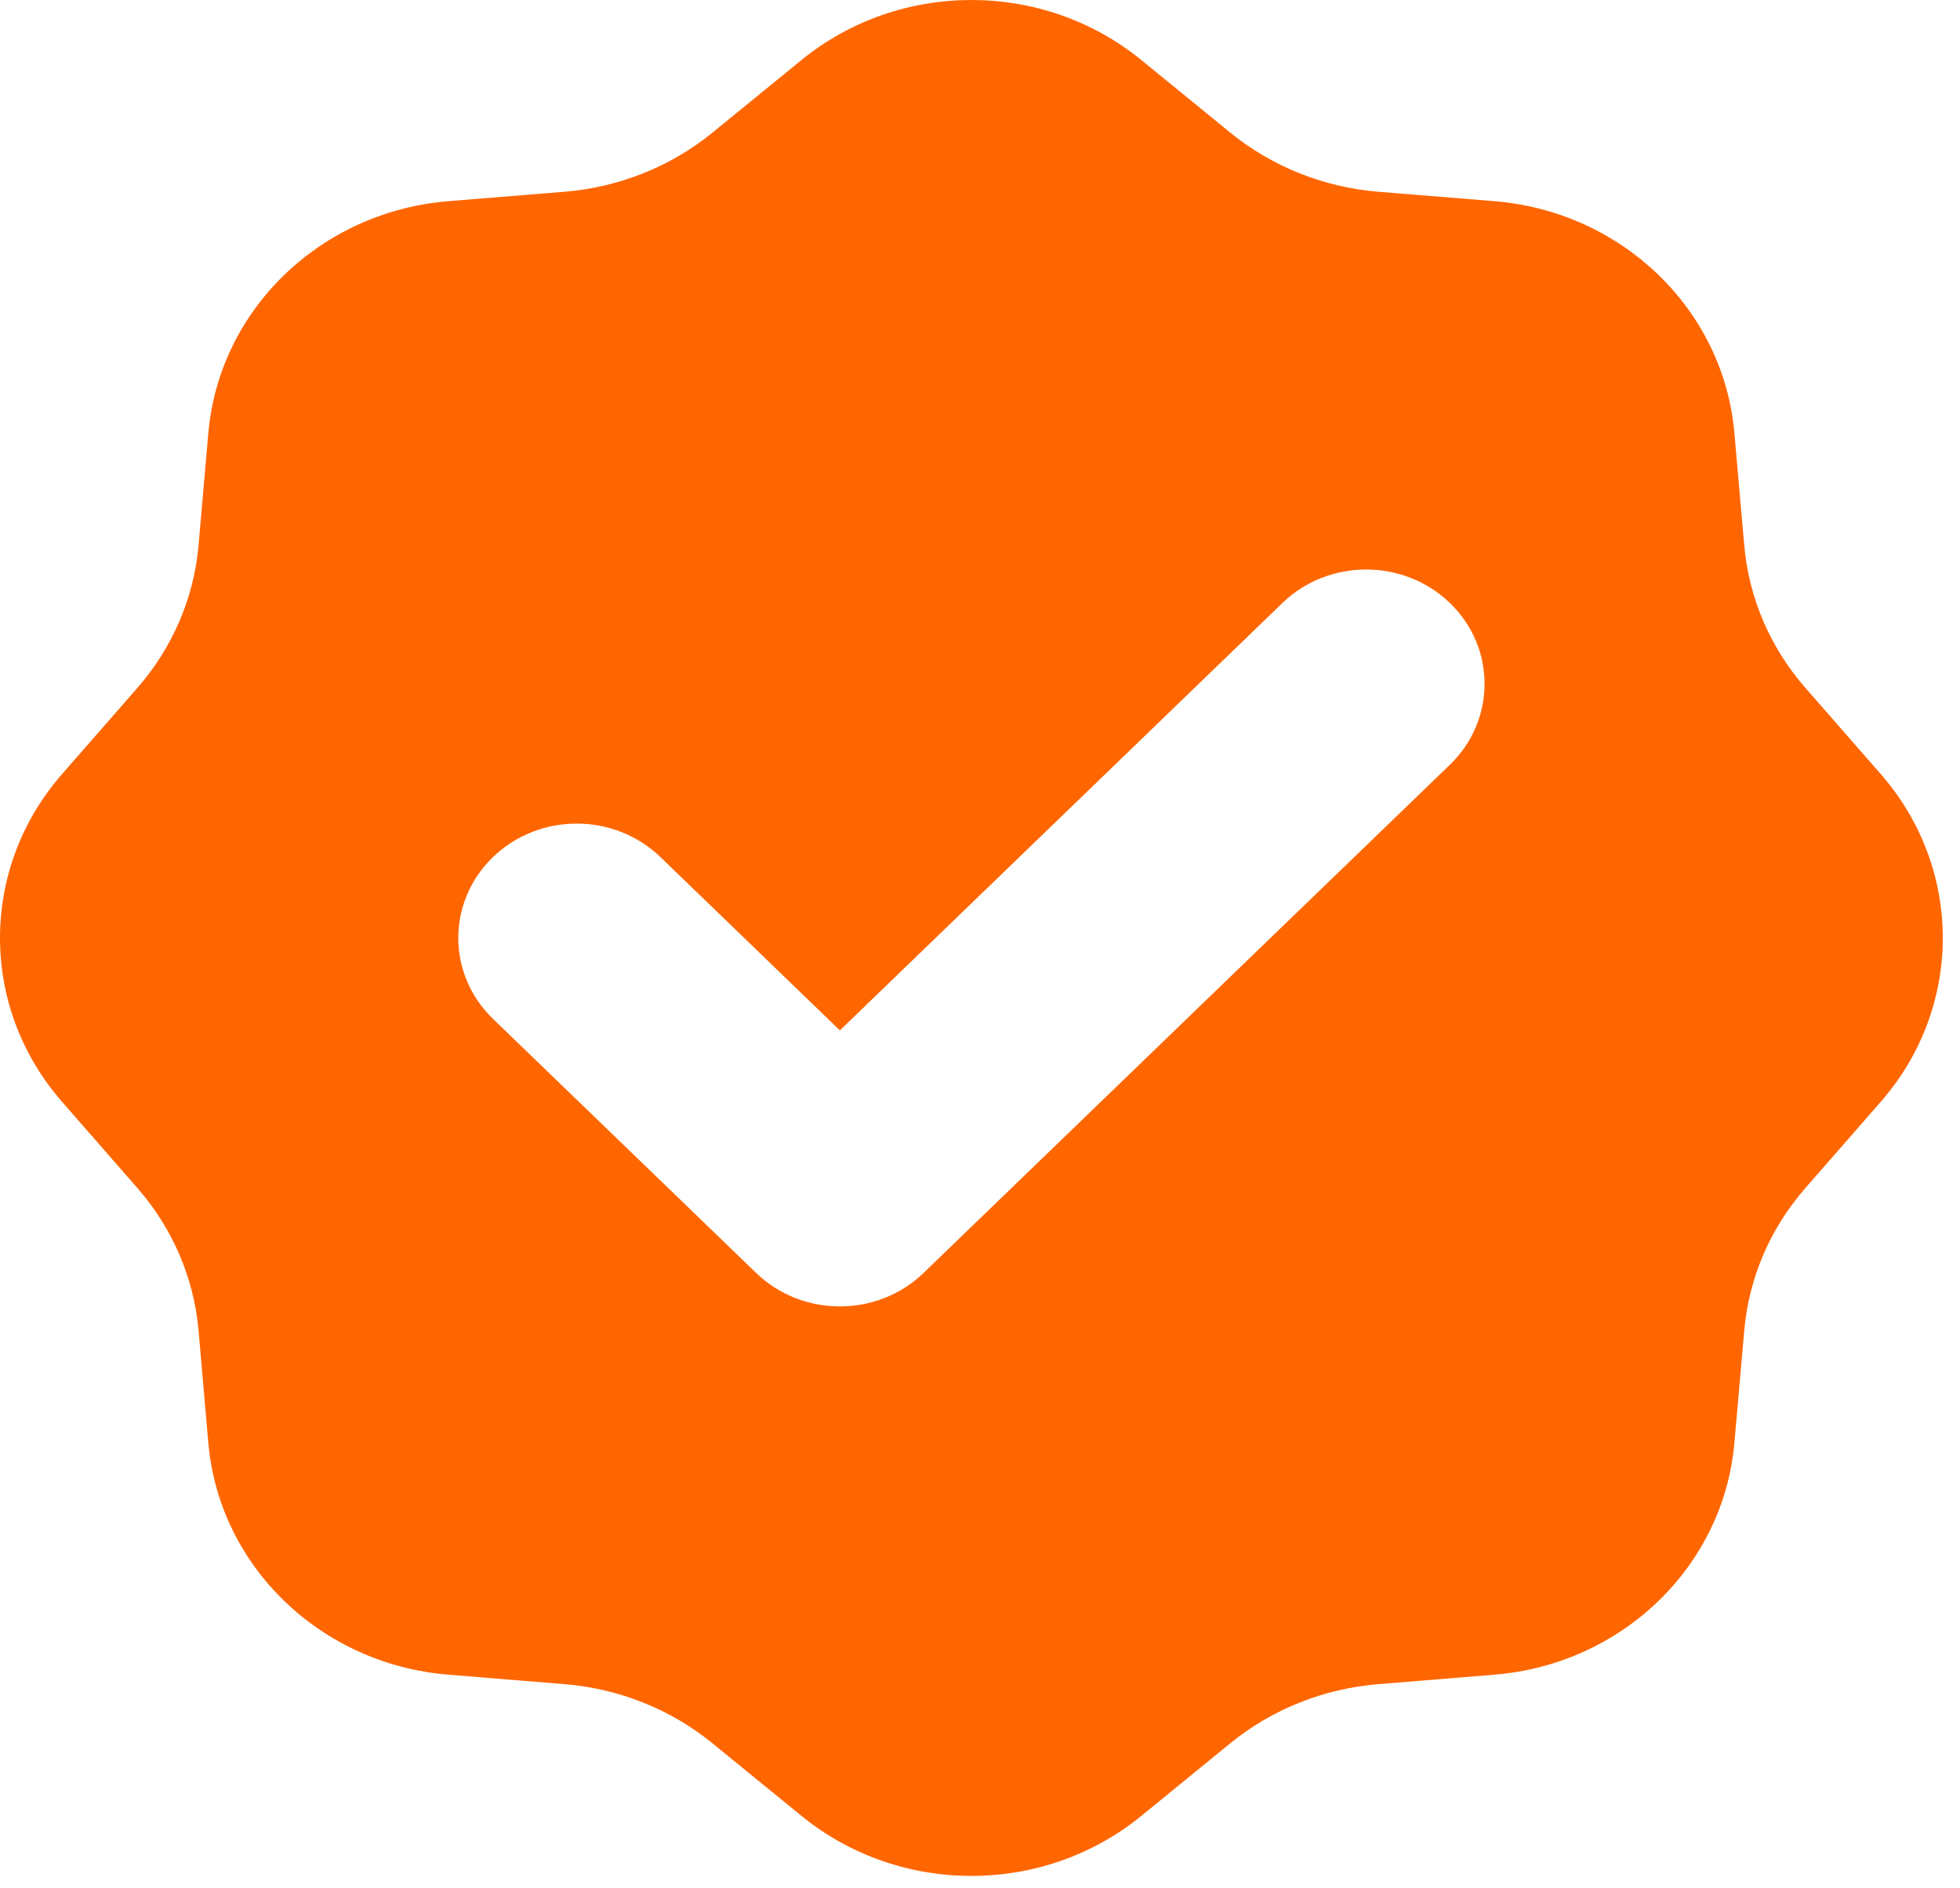
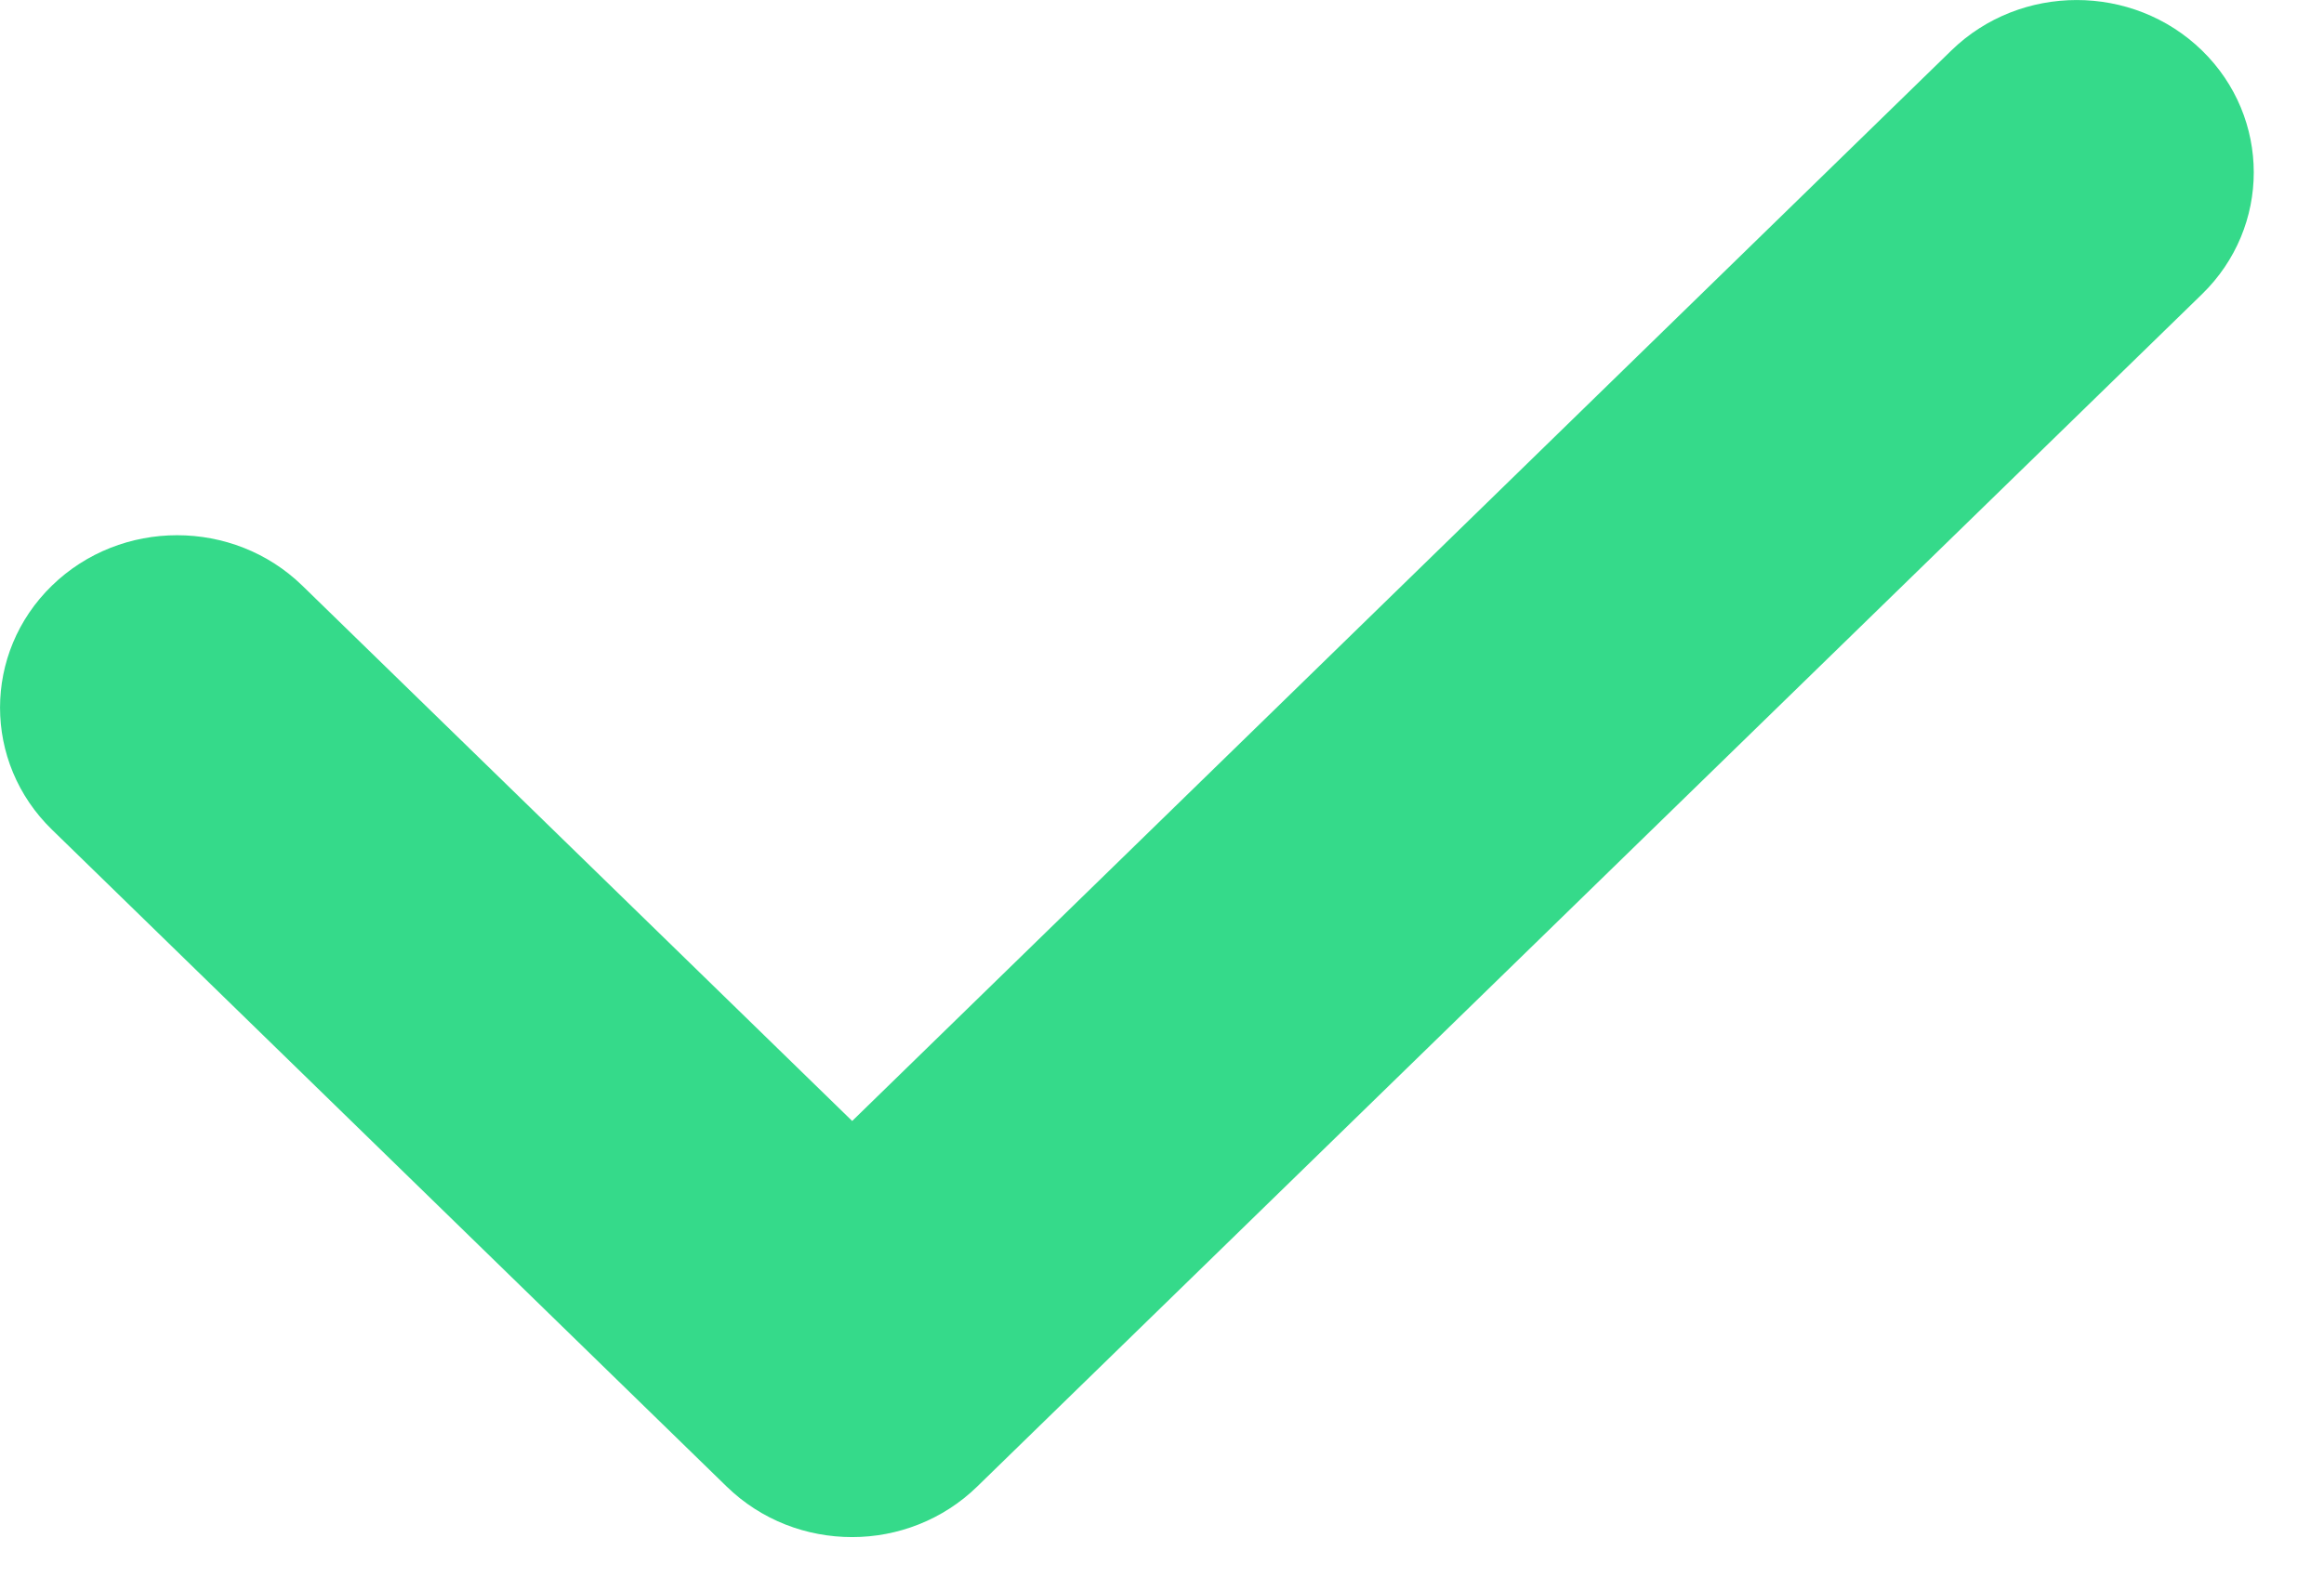
- <svg xmlns="http://www.w3.org/2000/svg" width="27" height="26" viewBox="0 0 27 26" fill="none">
-   <path fill-rule="evenodd" clip-rule="evenodd" d="M15.72 0.825C14.369 -0.275 12.394 -0.275 11.043 0.825L9.813 1.828C9.239 2.295 8.529 2.579 7.781 2.641L6.177 2.771C4.416 2.915 3.019 4.264 2.87 5.964L2.735 7.512C2.672 8.235 2.377 8.921 1.893 9.475L0.855 10.662C-0.285 11.966 -0.285 13.874 0.855 15.177L1.893 16.365C2.377 16.919 2.672 17.605 2.735 18.327L2.87 19.876C3.019 21.576 4.416 22.925 6.177 23.068L7.781 23.199C8.529 23.261 9.239 23.544 9.813 24.012L11.043 25.015C12.394 26.115 14.369 26.115 15.72 25.015L16.949 24.012C17.523 23.544 18.234 23.261 18.982 23.199L20.586 23.068C22.346 22.925 23.743 21.576 23.892 19.876L24.028 18.327C24.091 17.605 24.385 16.919 24.87 16.365L25.908 15.177C27.048 13.874 27.048 11.966 25.908 10.662L24.87 9.475C24.385 8.921 24.091 8.235 24.028 7.512L23.892 5.964C23.743 4.264 22.346 2.915 20.586 2.771L18.982 2.641C18.234 2.579 17.523 2.295 16.949 1.828L15.72 0.825ZM19.973 10.534C20.61 9.919 20.61 8.921 19.973 8.306C19.336 7.691 18.303 7.691 17.666 8.306L11.57 14.193L9.098 11.806C8.461 11.191 7.428 11.191 6.791 11.806C6.154 12.421 6.154 13.419 6.791 14.034L10.416 17.534C11.053 18.149 12.086 18.149 12.723 17.534L19.973 10.534Z" fill="#FF6600" />
+ <svg xmlns="http://www.w3.org/2000/svg" width="19" height="13" viewBox="0 0 19 13" fill="none">
+   <path d="M6.967 12.563C6.596 12.563 6.226 12.427 5.941 12.15L0.424 6.78C-0.141 6.23 -0.141 5.337 0.424 4.787C0.989 4.237 1.907 4.237 2.472 4.787L6.967 9.162L15.954 0.412C16.519 -0.137 17.437 -0.137 18.002 0.412C18.567 0.962 18.567 1.856 18.002 2.405L7.989 12.15C7.709 12.423 7.338 12.563 6.967 12.563Z" fill="#35DA8A" />
</svg>
